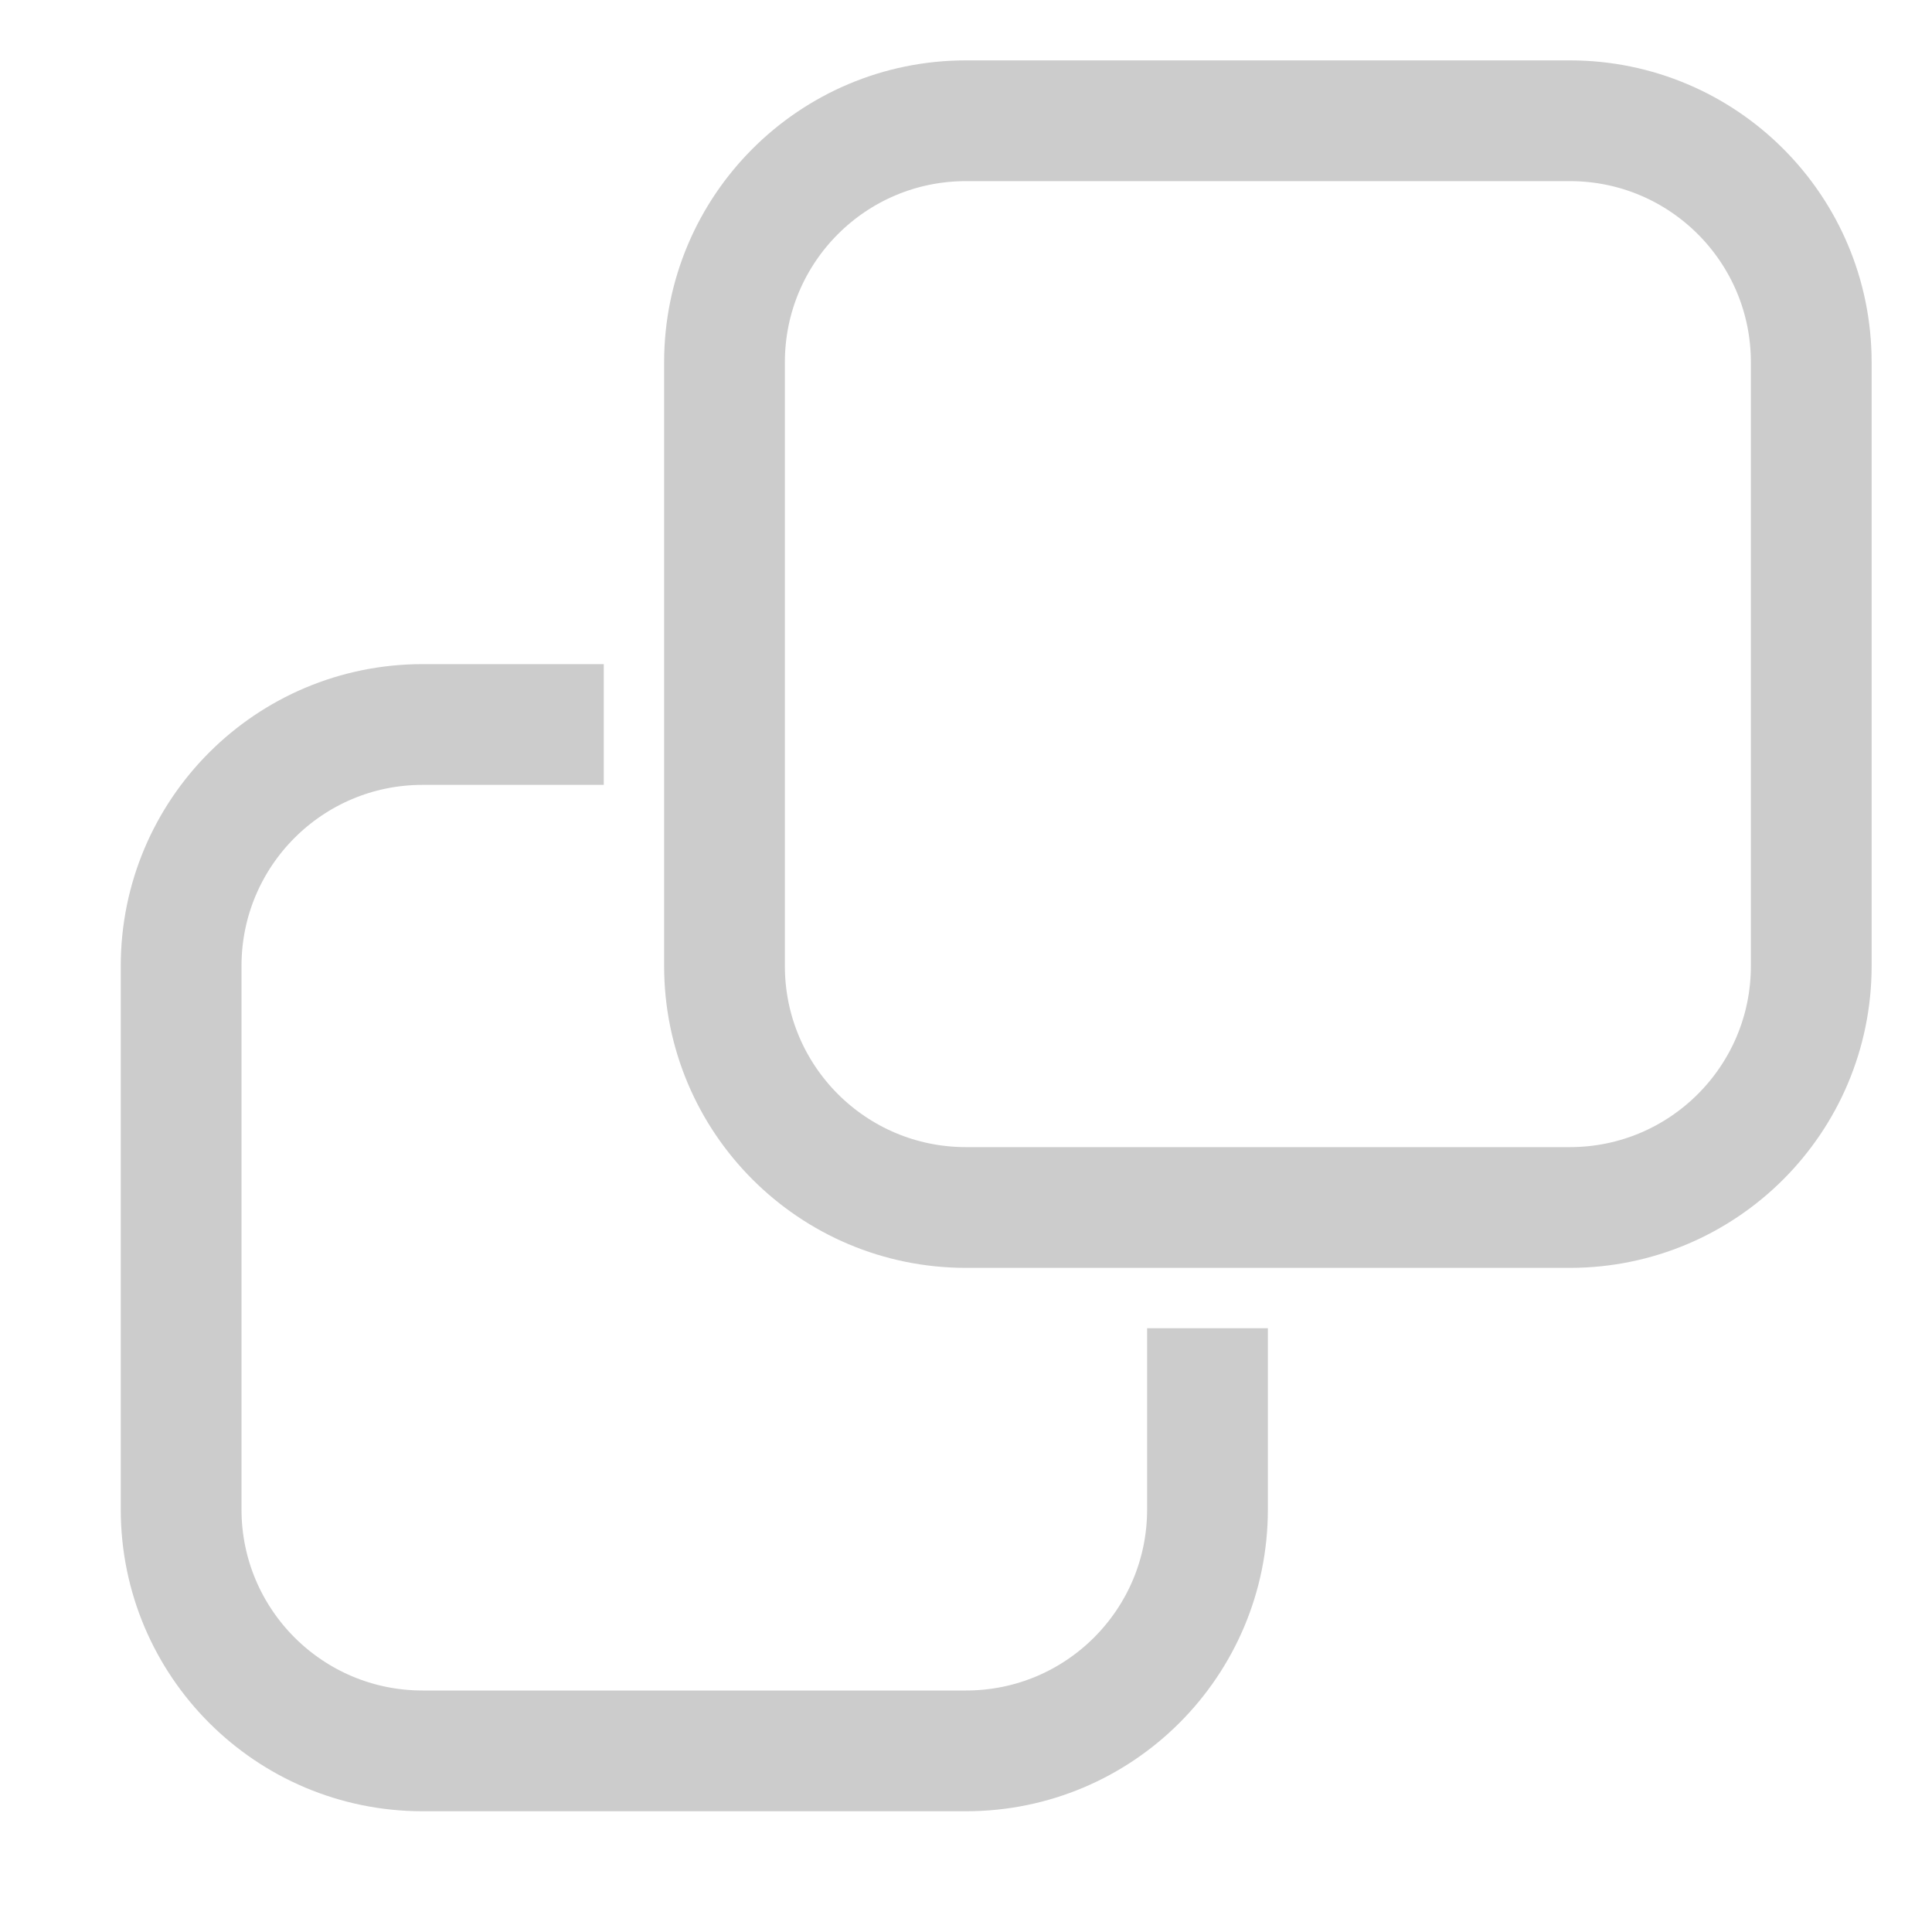
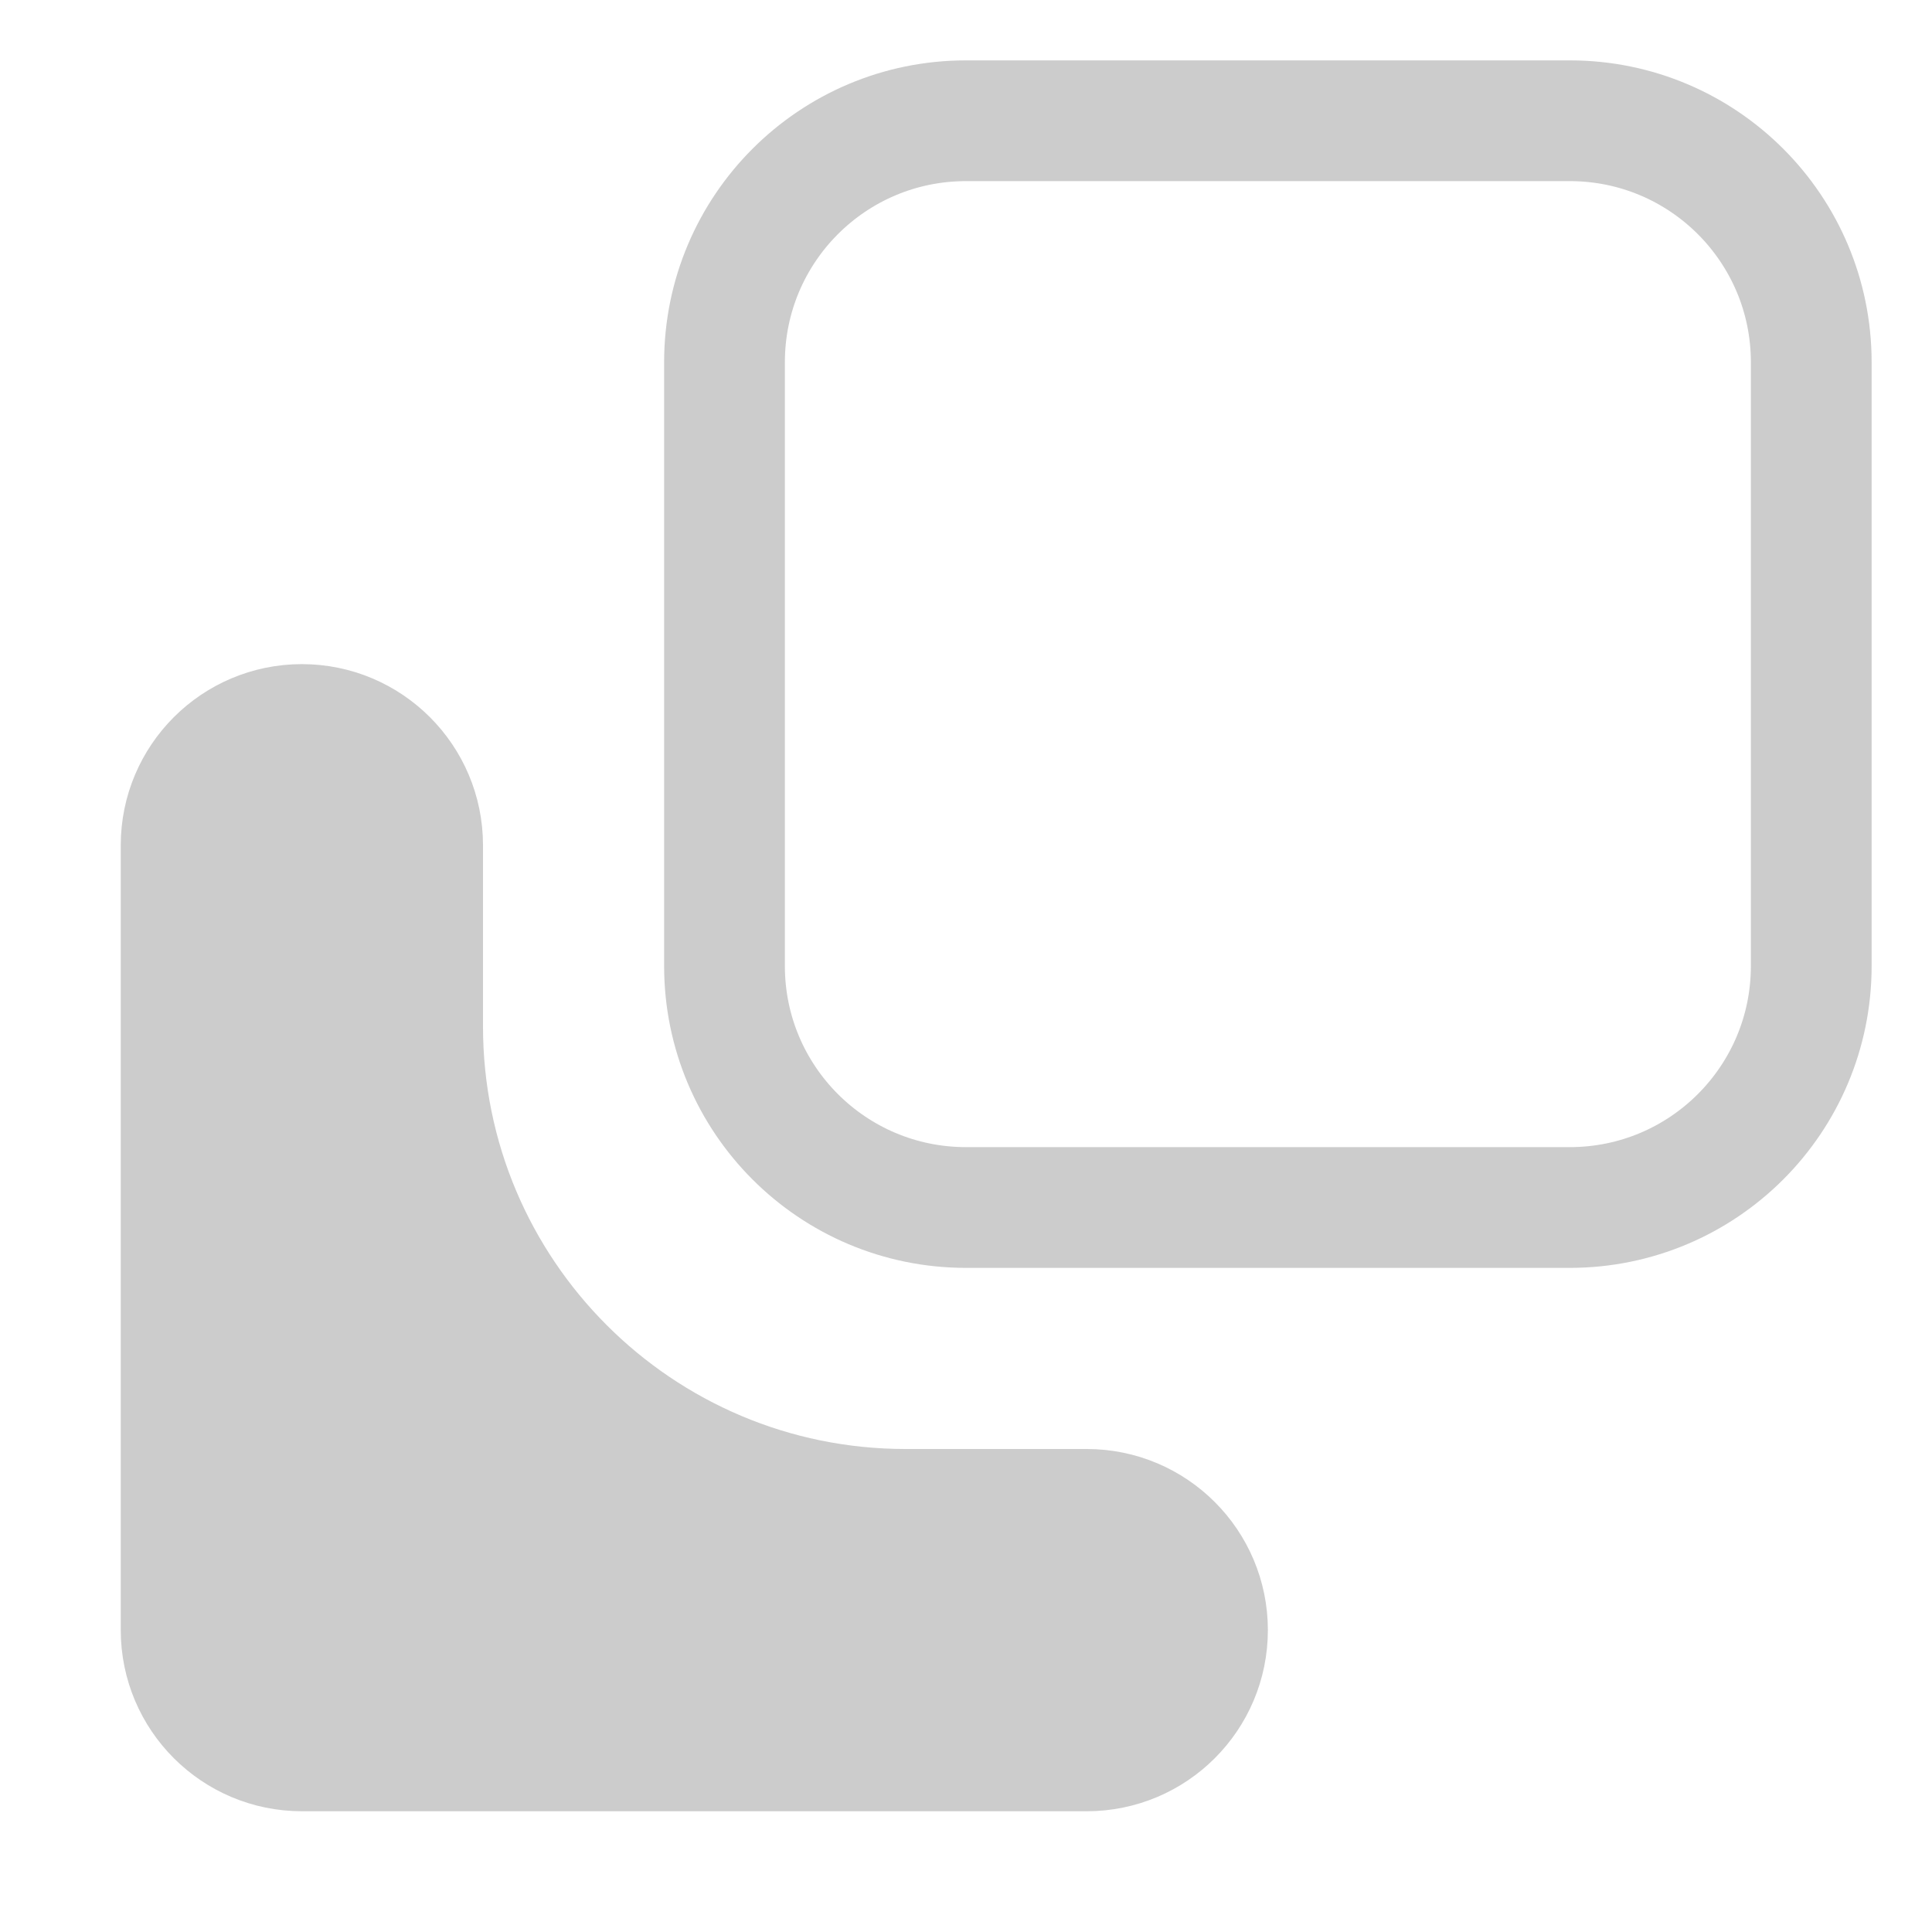
<svg xmlns="http://www.w3.org/2000/svg" width="16" height="16" viewBox="0 0 16 16" fill="none">
  <path d="M6 8V3C6 1.895 6.895 1 8 1H13C14.105 1 15 1.895 15 3V8C15 9.105 14.105 10 13 10H8C6.895 10 6 9.105 6 8Z" stroke="#CCCCCC" />
-   <path d="M10 11V12.5C10 13.605 9.105 14.5 8 14.5H3.5C2.395 14.5 1.5 13.605 1.5 12.5V8C1.5 6.895 2.395 6 3.5 6H5" stroke="#CCCCCC" />
+   <path d="M1.5 13.5V7C1.5 6.448 1.948 6 2.5 6C3.052 6 3.5 6.448 3.5 7V8.5C3.5 10.709 5.291 12.5 7.5 12.5H9C9.552 12.5 10 12.948 10 13.5C10 14.052 9.552 14.5 9 14.5H2.5C1.948 14.5 1.5 14.052 1.5 13.5Z" fill="#CCCCCC" stroke="#CCCCCC" />
</svg>
